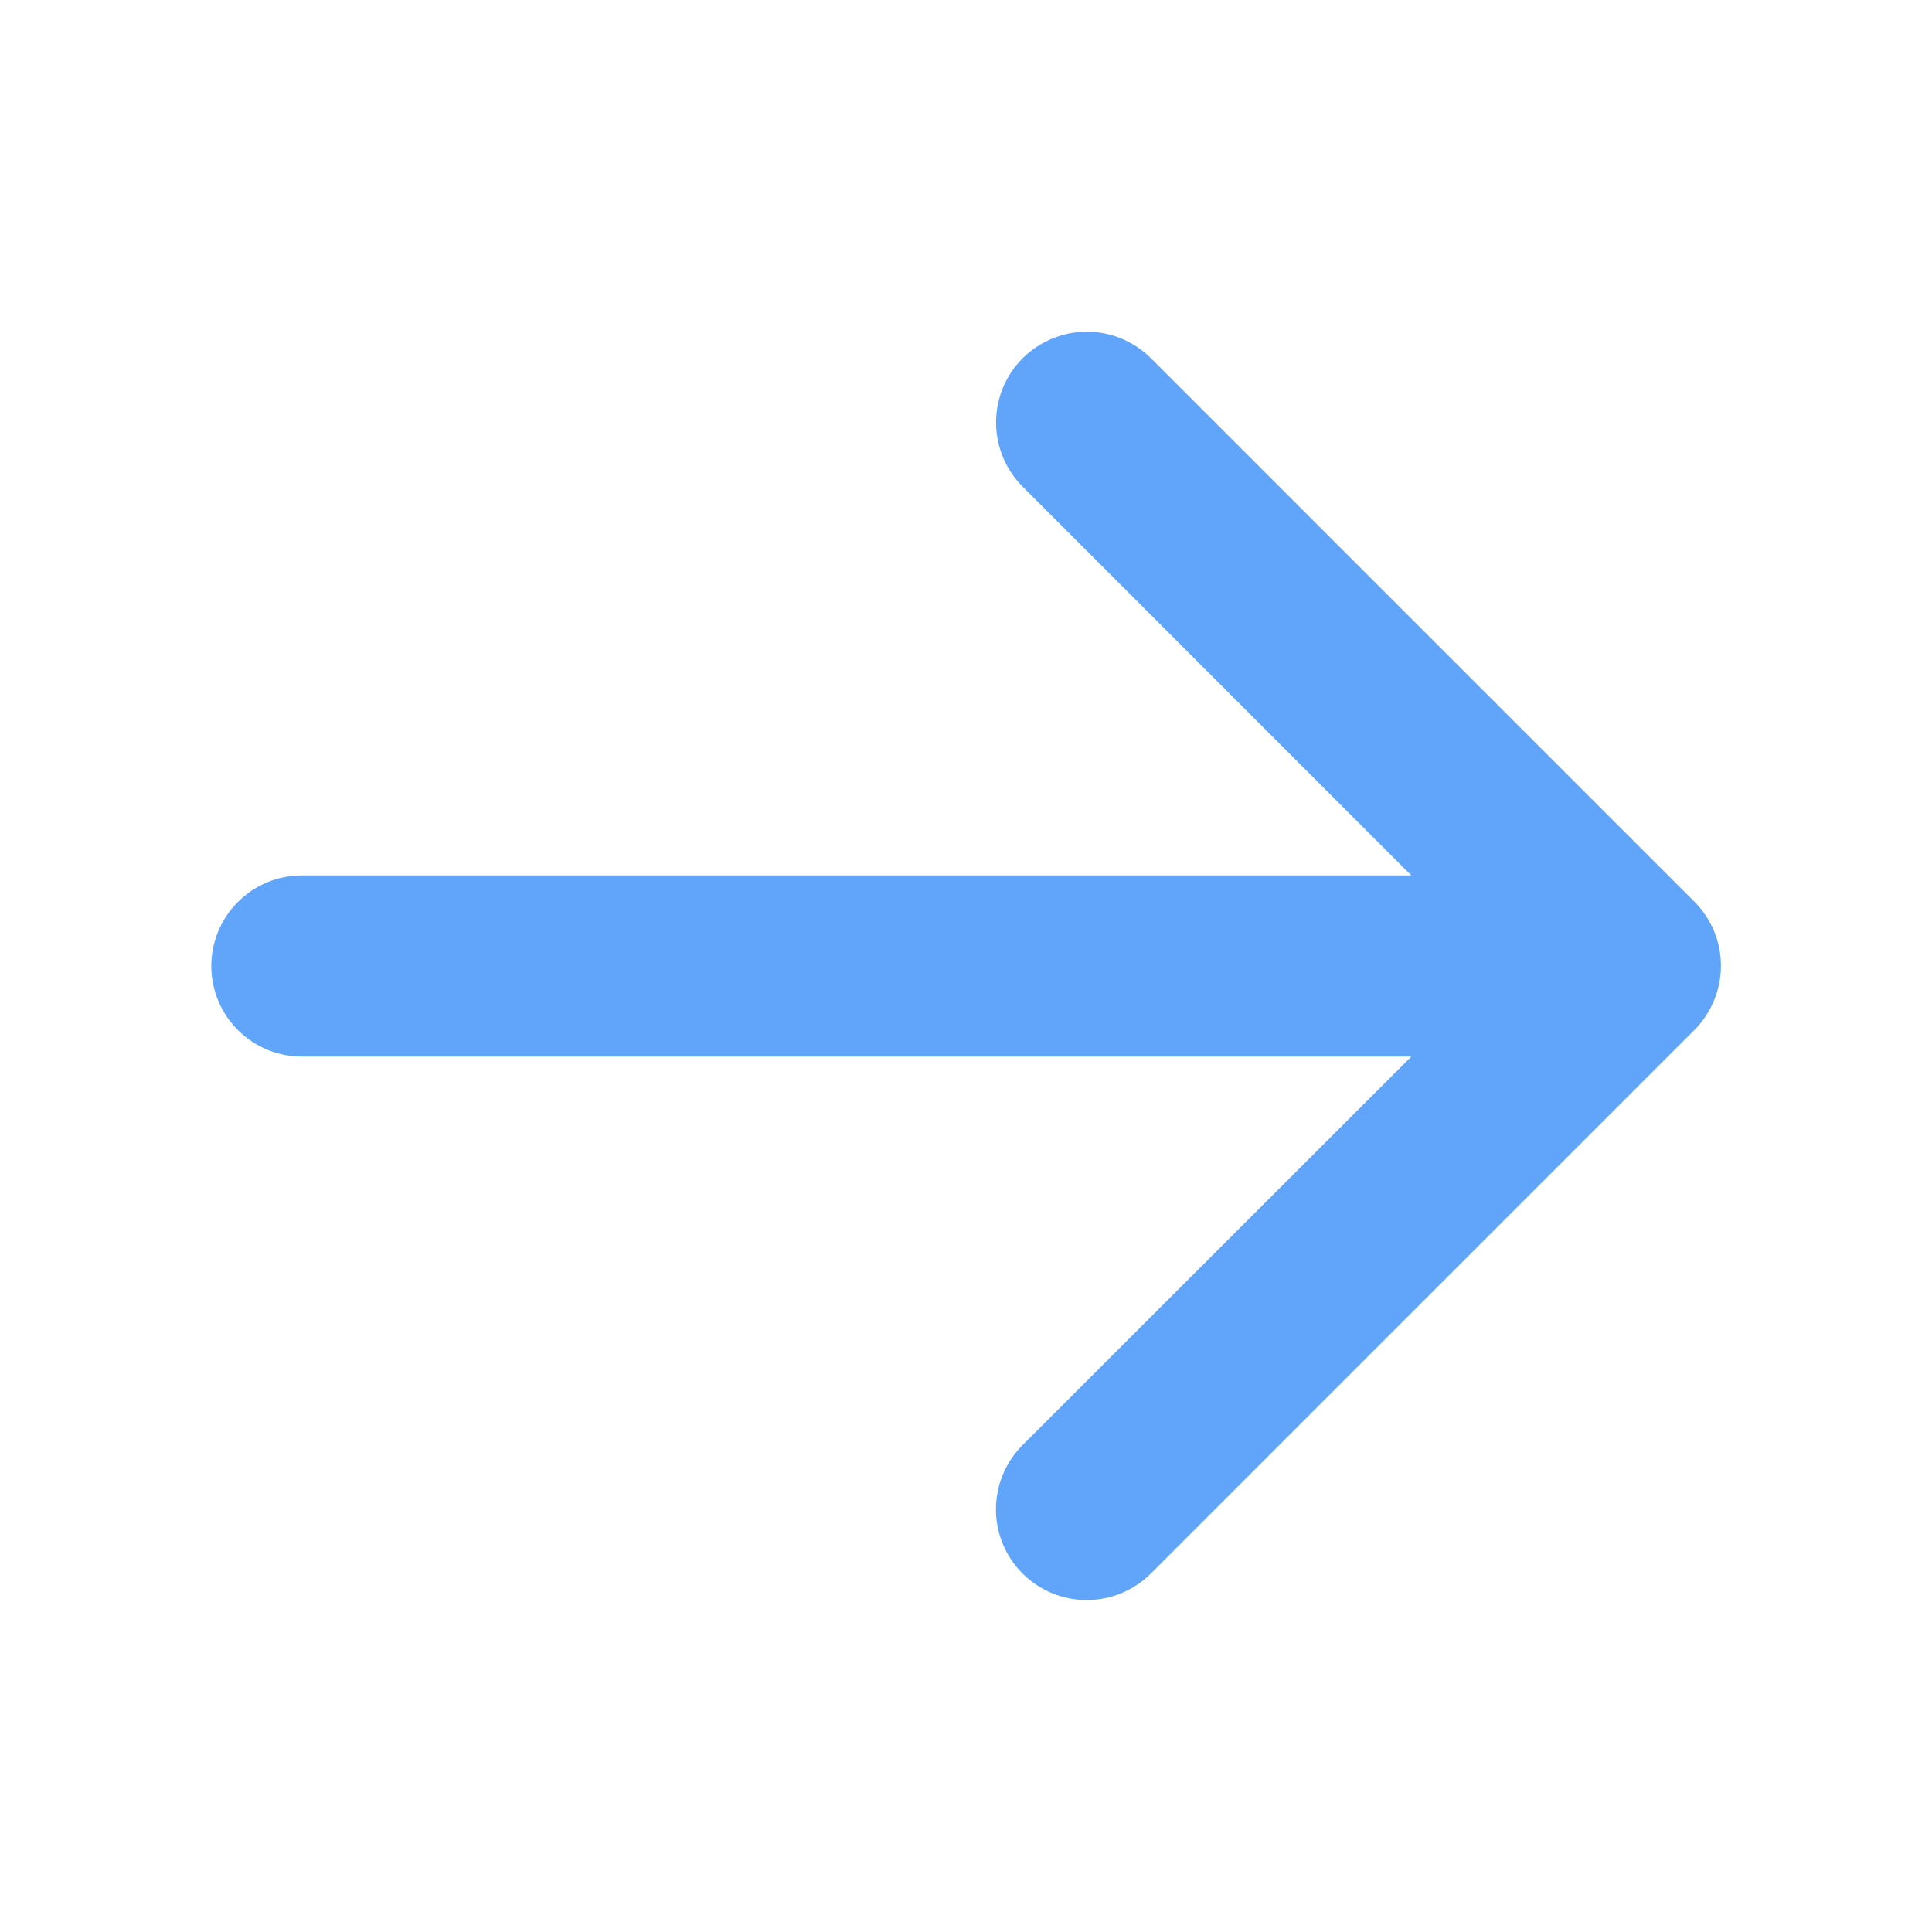
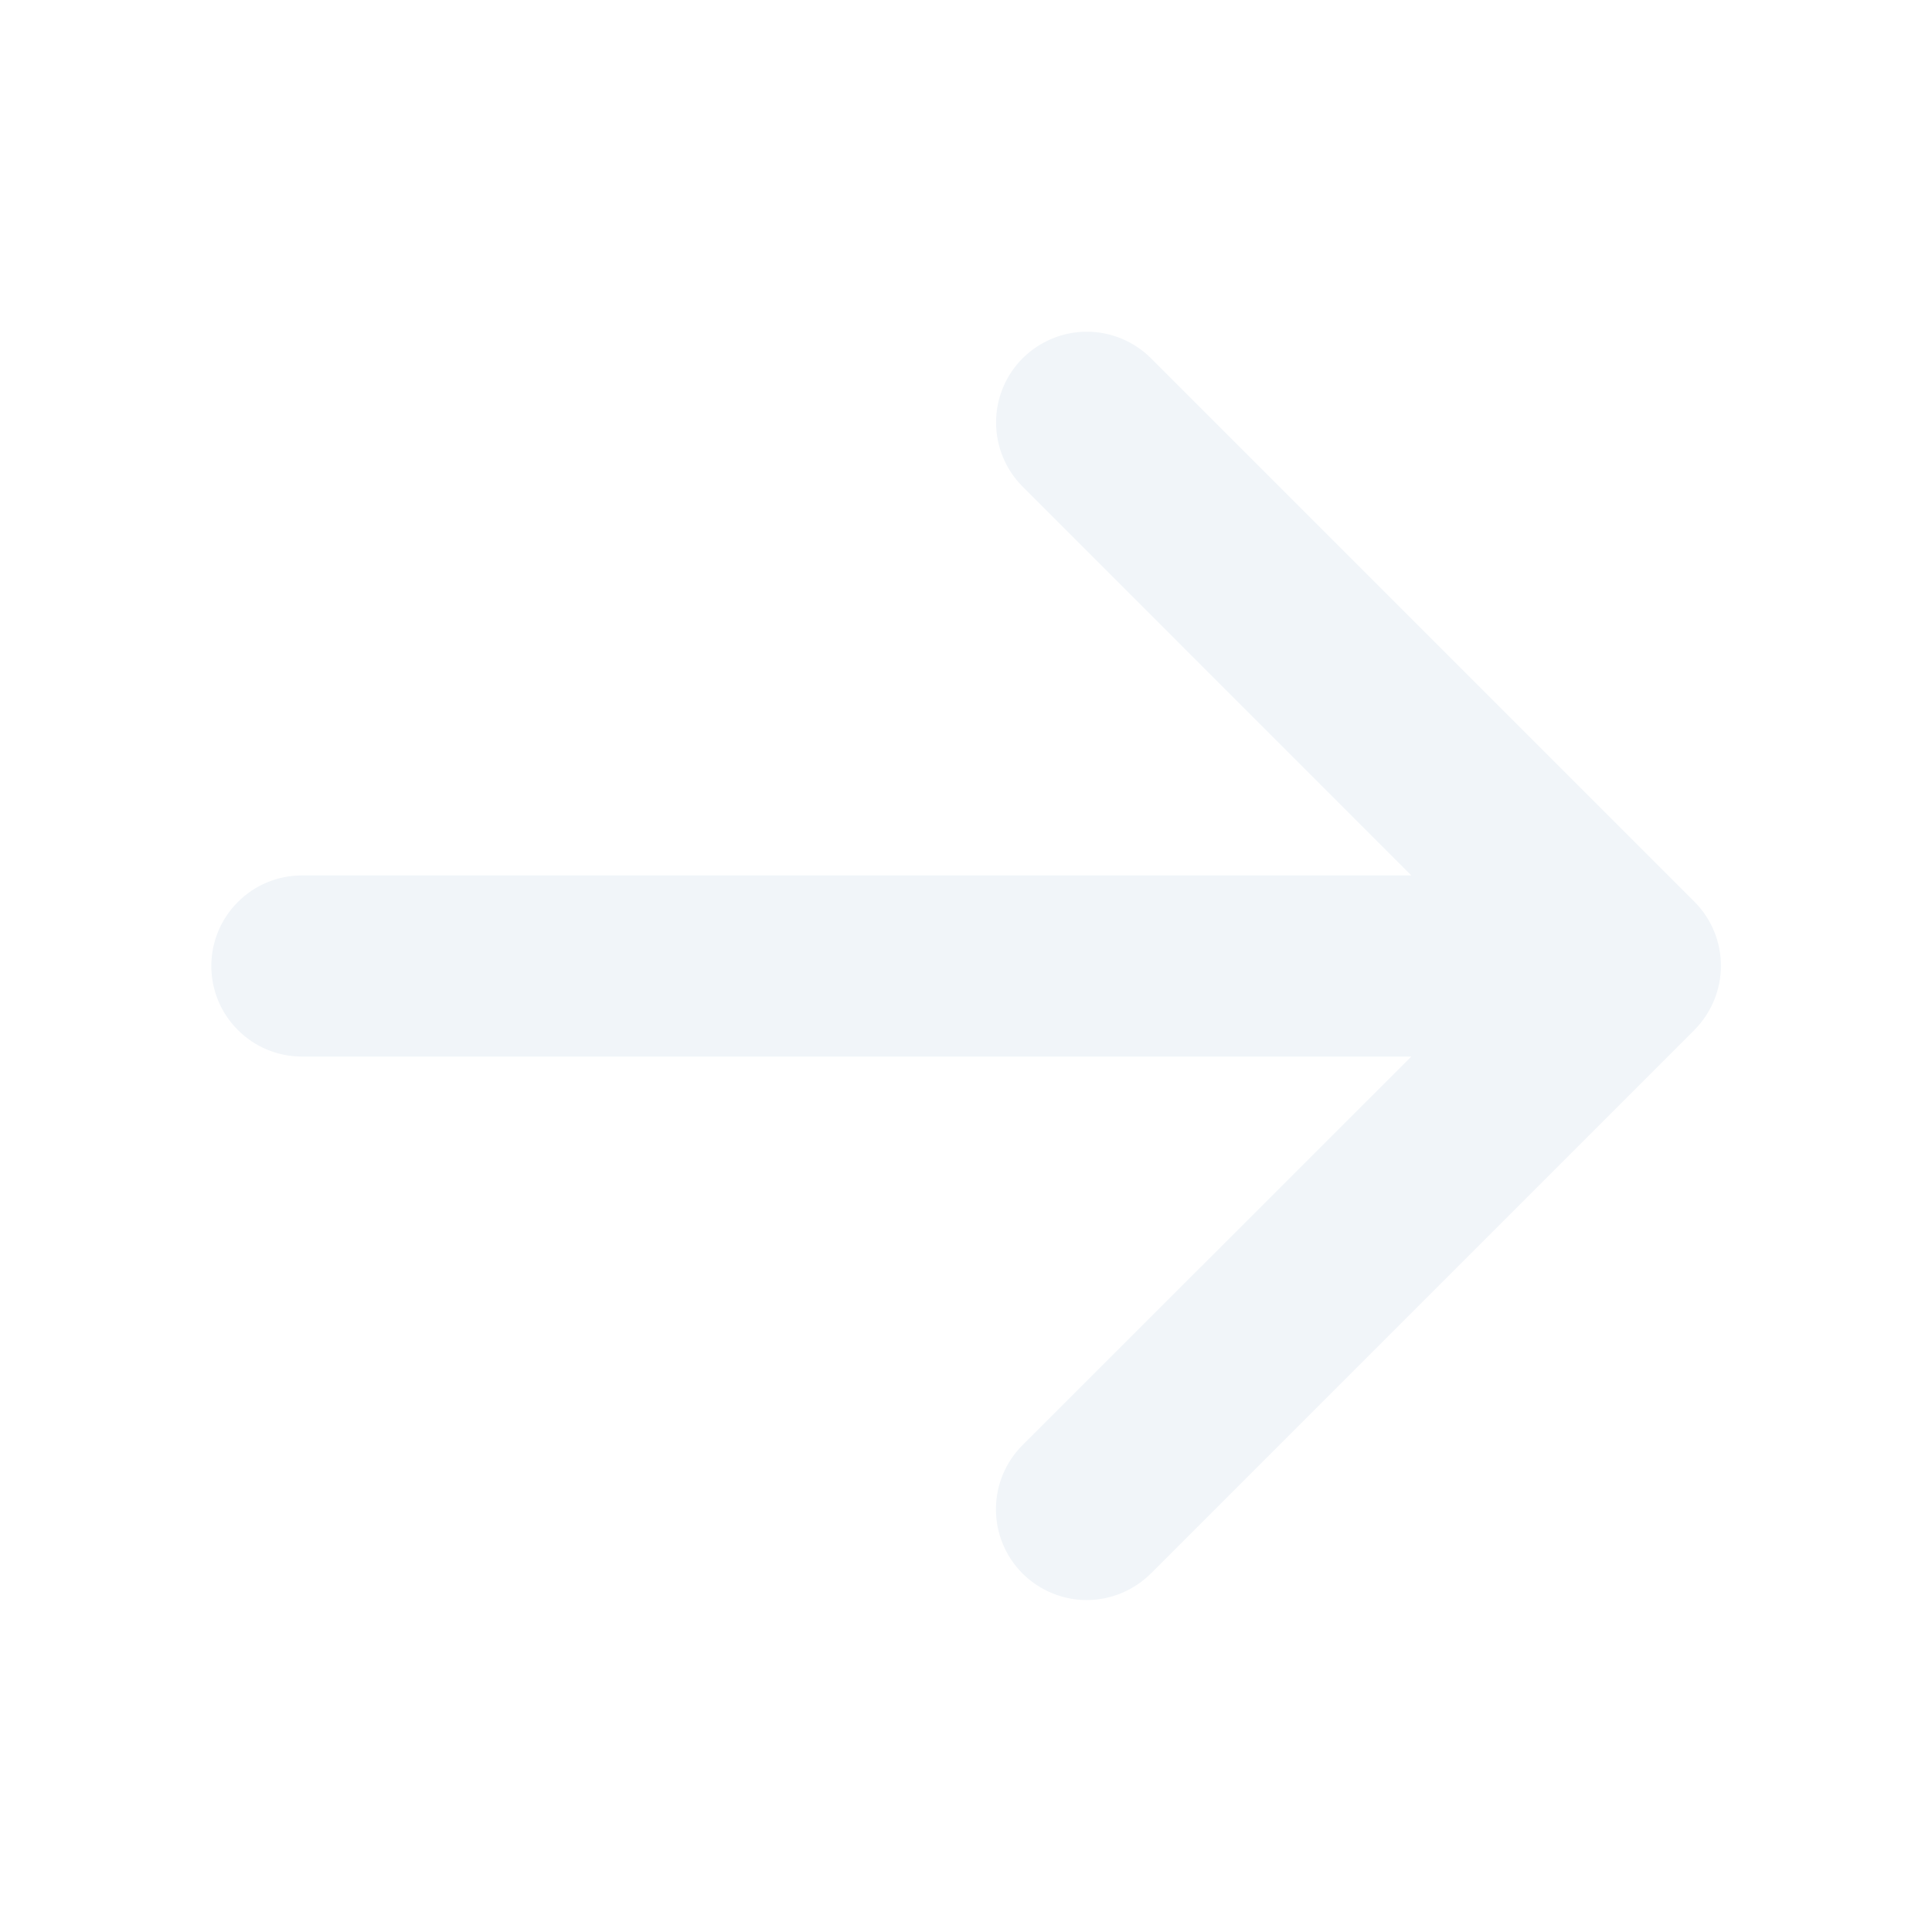
<svg xmlns="http://www.w3.org/2000/svg" width="16" height="16" viewBox="0 0 16 16" fill="none">
-   <path d="M14.031 8.531L9.531 13.031C9.39 13.171 9.199 13.251 8.999 13.251C8.8 13.251 8.609 13.171 8.468 13.031C8.327 12.89 8.248 12.699 8.248 12.499C8.248 12.3 8.327 12.109 8.468 11.968L11.688 8.75H2.5C2.301 8.75 2.11 8.671 1.97 8.53C1.829 8.39 1.75 8.199 1.75 8C1.75 7.801 1.829 7.61 1.97 7.47C2.11 7.329 2.301 7.25 2.5 7.25H11.688L8.469 4.03C8.328 3.889 8.249 3.698 8.249 3.499C8.249 3.299 8.328 3.108 8.469 2.967C8.61 2.827 8.801 2.747 9.001 2.747C9.2 2.747 9.391 2.827 9.532 2.967L14.032 7.467C14.102 7.537 14.157 7.62 14.195 7.711C14.233 7.803 14.252 7.901 14.252 7.999C14.252 8.098 14.232 8.196 14.194 8.287C14.156 8.378 14.101 8.461 14.031 8.531Z" fill="#60A5FA" />
+   <path d="M14.031 8.531L9.531 13.031C9.39 13.171 9.199 13.251 8.999 13.251C8.8 13.251 8.609 13.171 8.468 13.031C8.327 12.89 8.248 12.699 8.248 12.499C8.248 12.3 8.327 12.109 8.468 11.968L11.688 8.75H2.5C2.301 8.75 2.11 8.671 1.97 8.53C1.829 8.39 1.75 8.199 1.75 8C1.75 7.801 1.829 7.61 1.97 7.47C2.11 7.329 2.301 7.25 2.5 7.25H11.688L8.469 4.03C8.328 3.889 8.249 3.698 8.249 3.499C8.249 3.299 8.328 3.108 8.469 2.967C8.61 2.827 8.801 2.747 9.001 2.747C9.2 2.747 9.391 2.827 9.532 2.967L14.032 7.467C14.102 7.537 14.157 7.62 14.195 7.711C14.233 7.803 14.252 7.901 14.252 7.999C14.252 8.098 14.232 8.196 14.194 8.287C14.156 8.378 14.101 8.461 14.031 8.531Z" fill="#f1f5f9" />
</svg>
